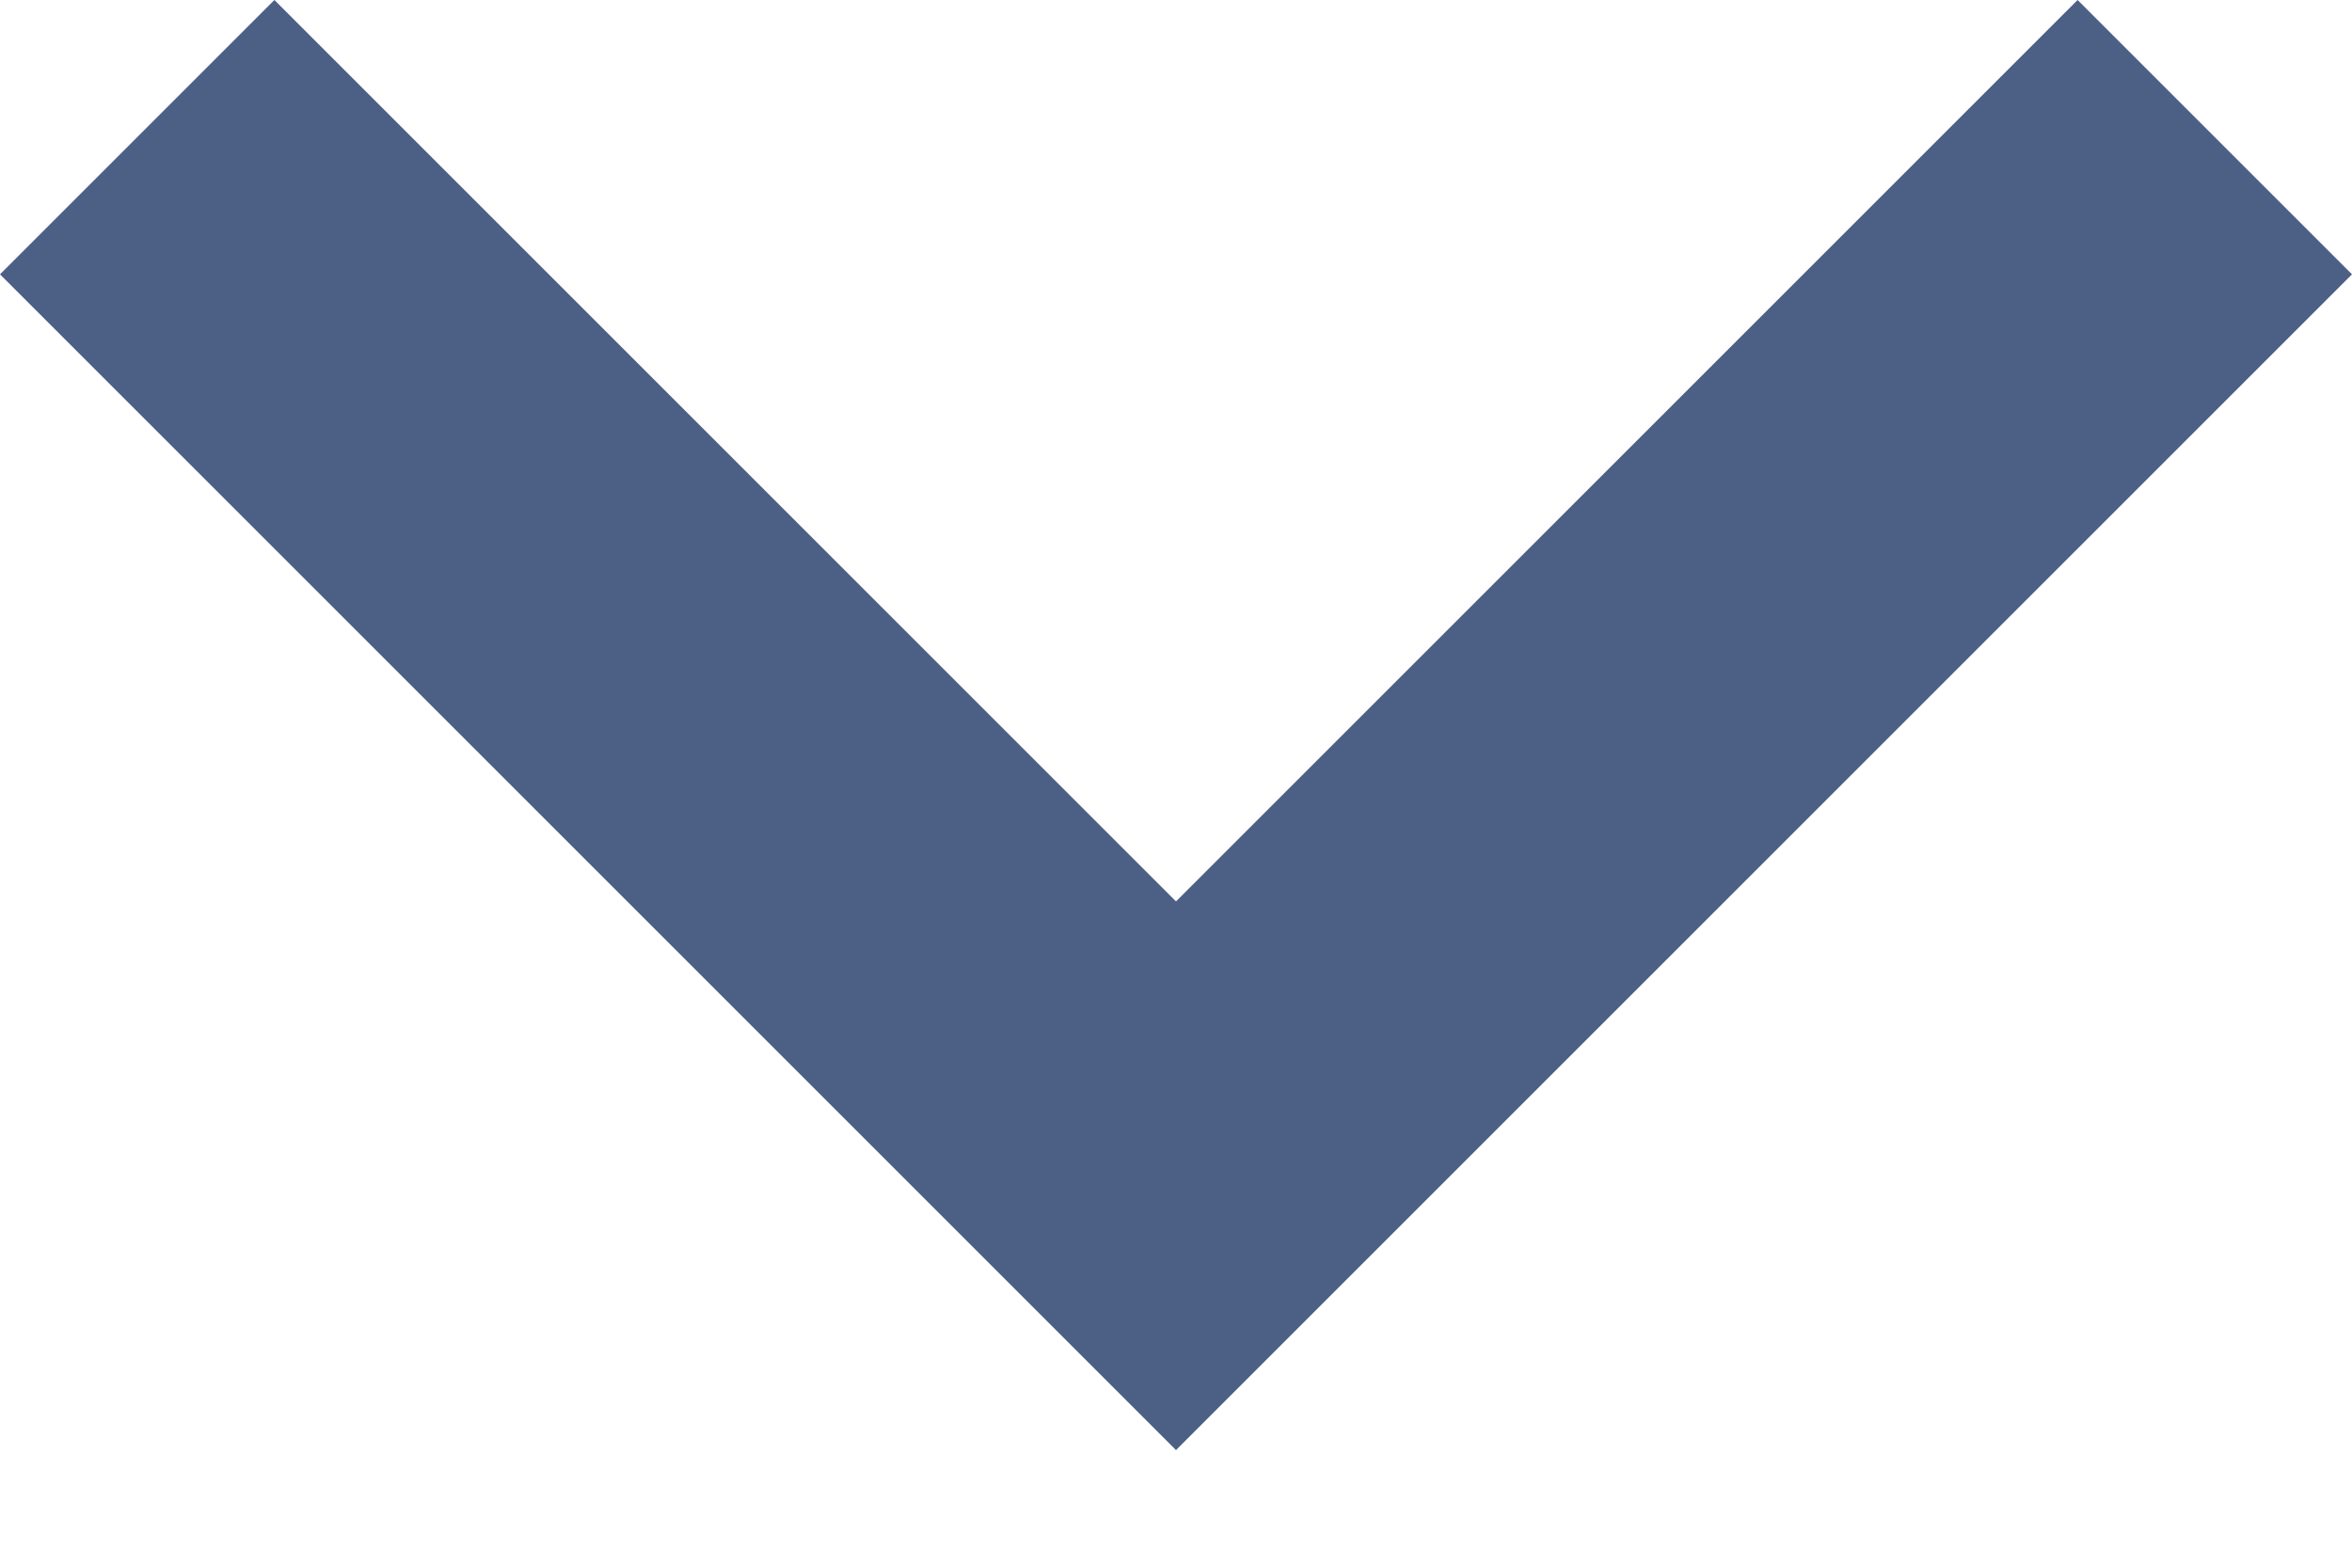
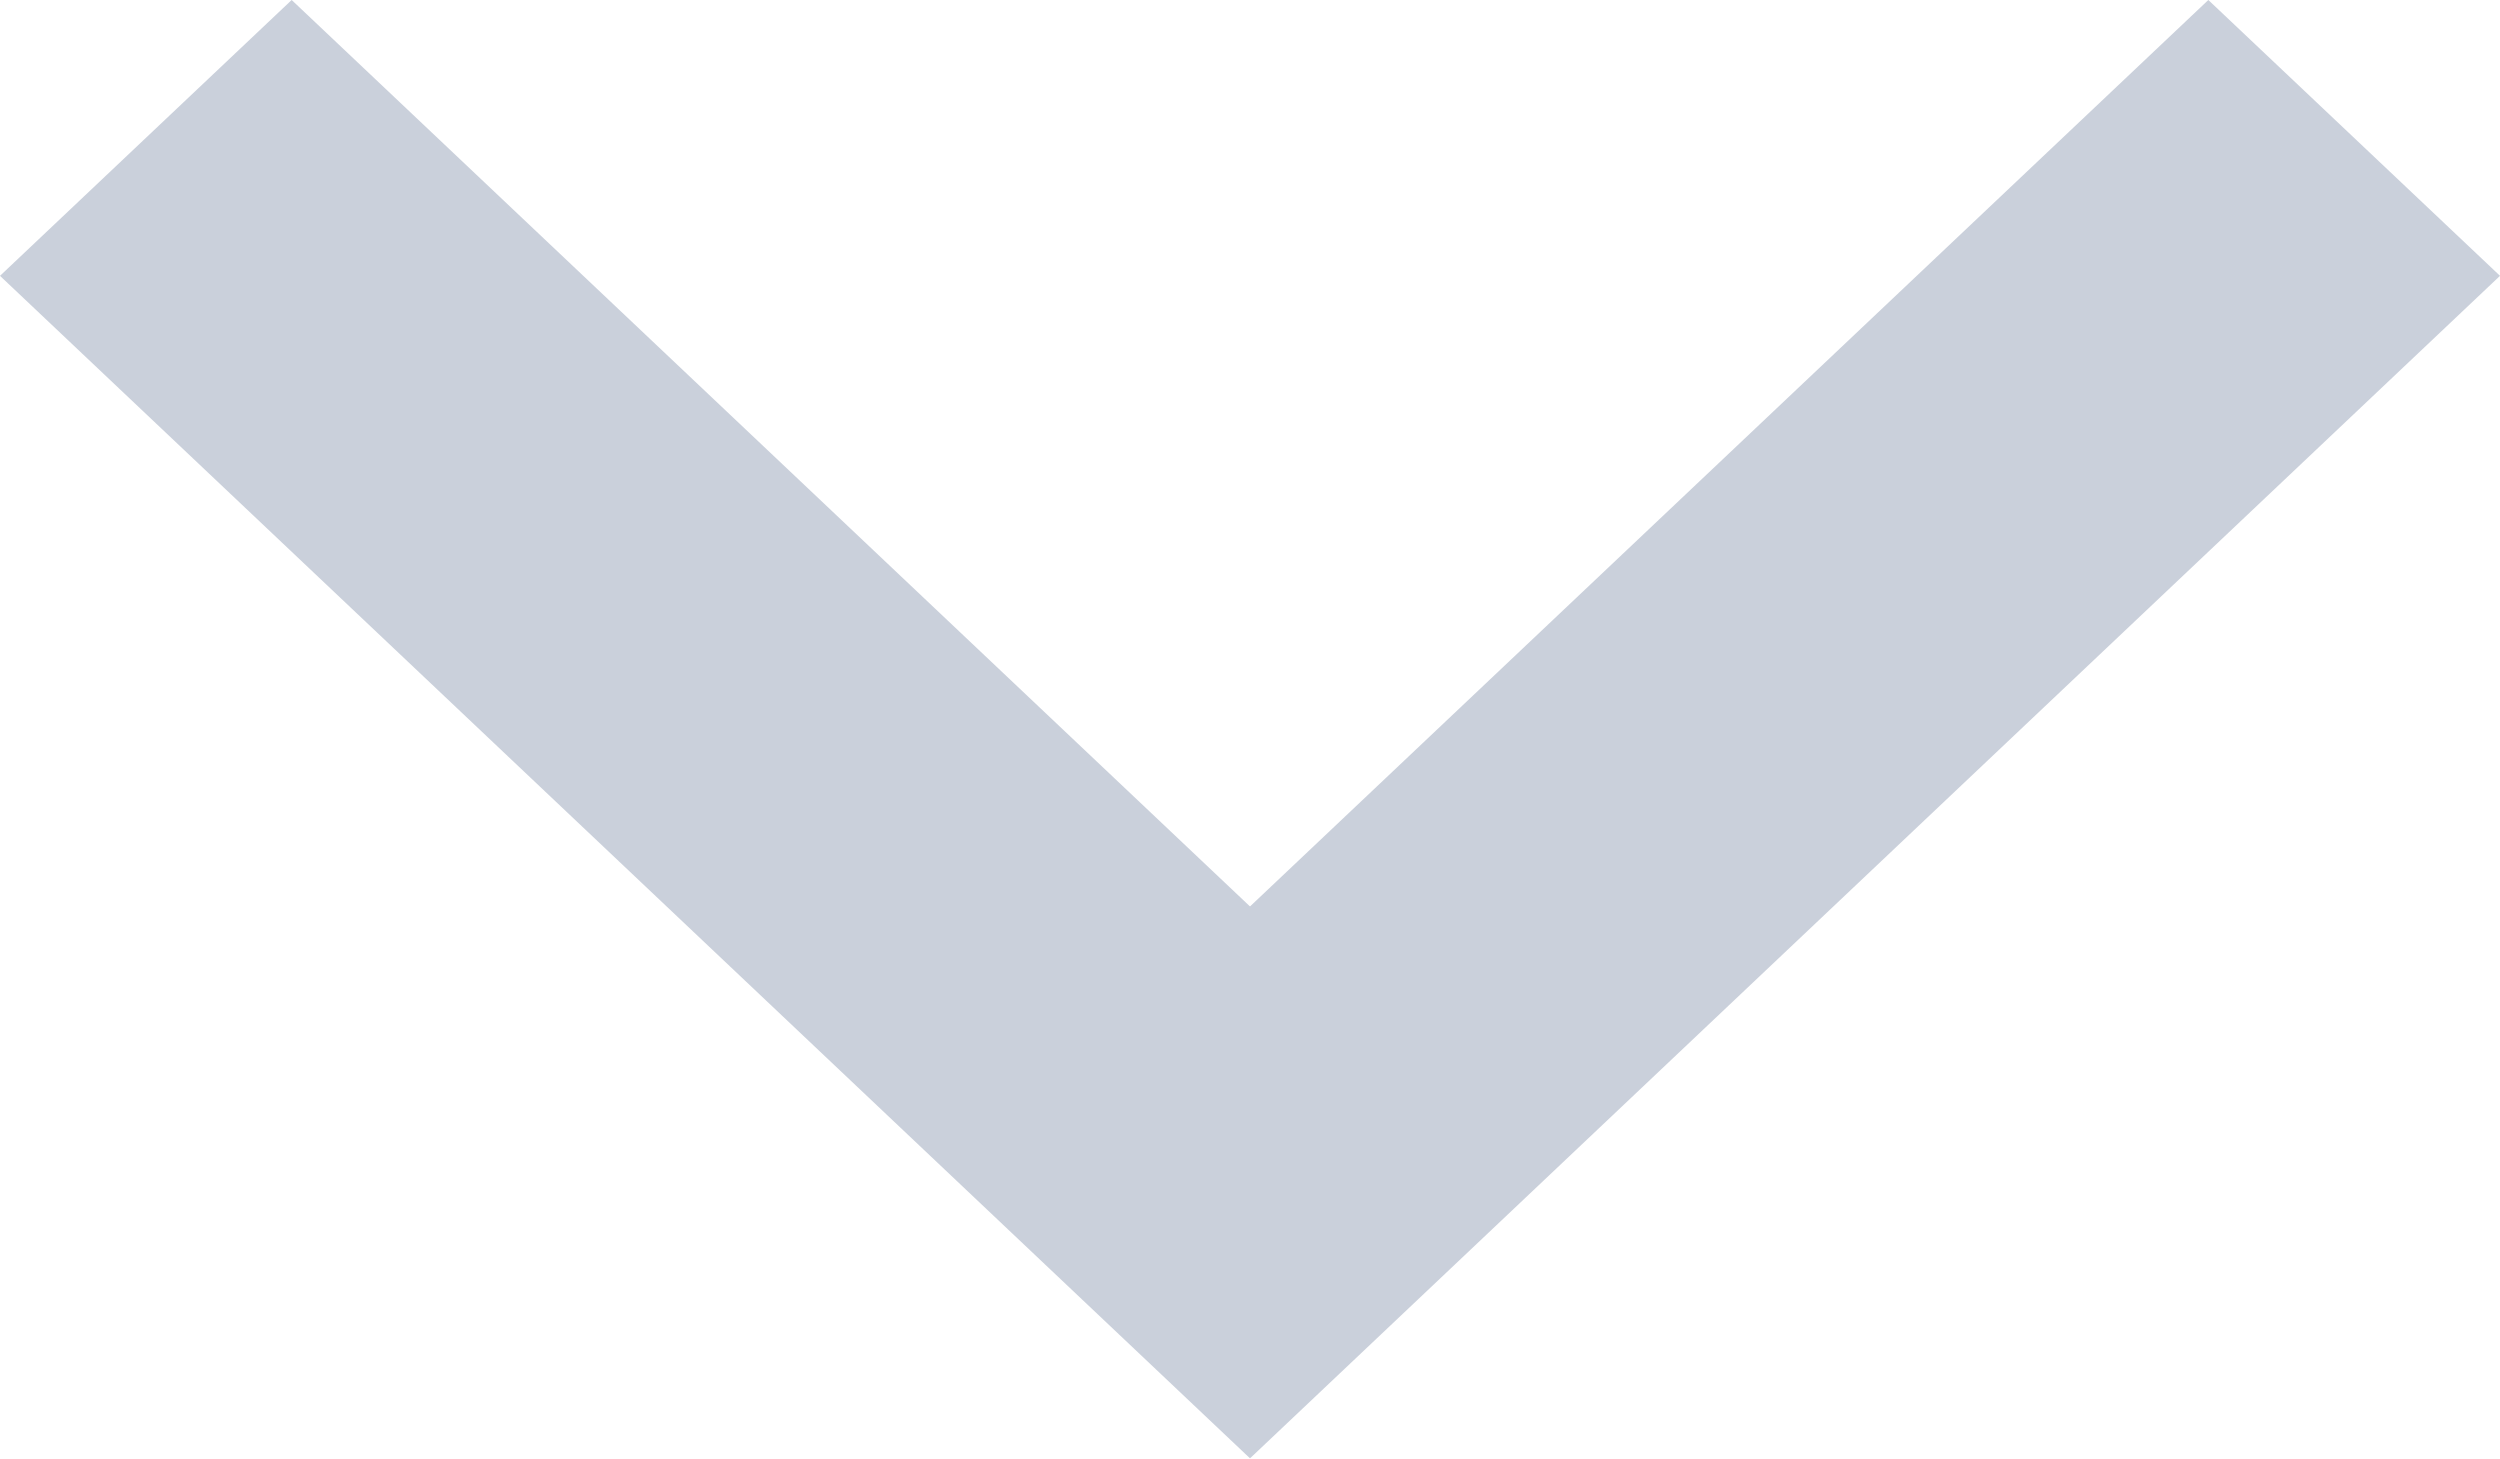
- <svg xmlns="http://www.w3.org/2000/svg" width="12px" height="8px" viewBox="0 0 12 8" version="1.1">
+ <svg xmlns="http://www.w3.org/2000/svg" width="12px" height="7px" viewBox="0 0 12 7" version="1.1">
  <defs />
-   <g id="Page-1" stroke="none" stroke-width="1" fill="none" fill-rule="evenodd">
-     <g id="expand-more" fill="#4C6085">
-       <polygon id="Shape" points="10.6 1.77635684e-15 6 4.6 1.4 1.77635684e-15 0 1.4 6 7.4 12 1.4" />
+   <g id="Page-1" stroke="none" stroke-width="1" fill="none" fill-rule="evenodd" opacity="0.299">
+     <g id="Artboard" transform="translate(-1143, -248)" fill="#4C6085">
+       <g id="expand-more" transform="translate(1143, 248)">
+         <g id="Shape">
+           <polygon points="10.6 1.77635684e-15 6 4.351 1.4 1.77635684e-15 0 1.324 6 7 12 1.324" />
+         </g>
+       </g>
    </g>
  </g>
</svg>
